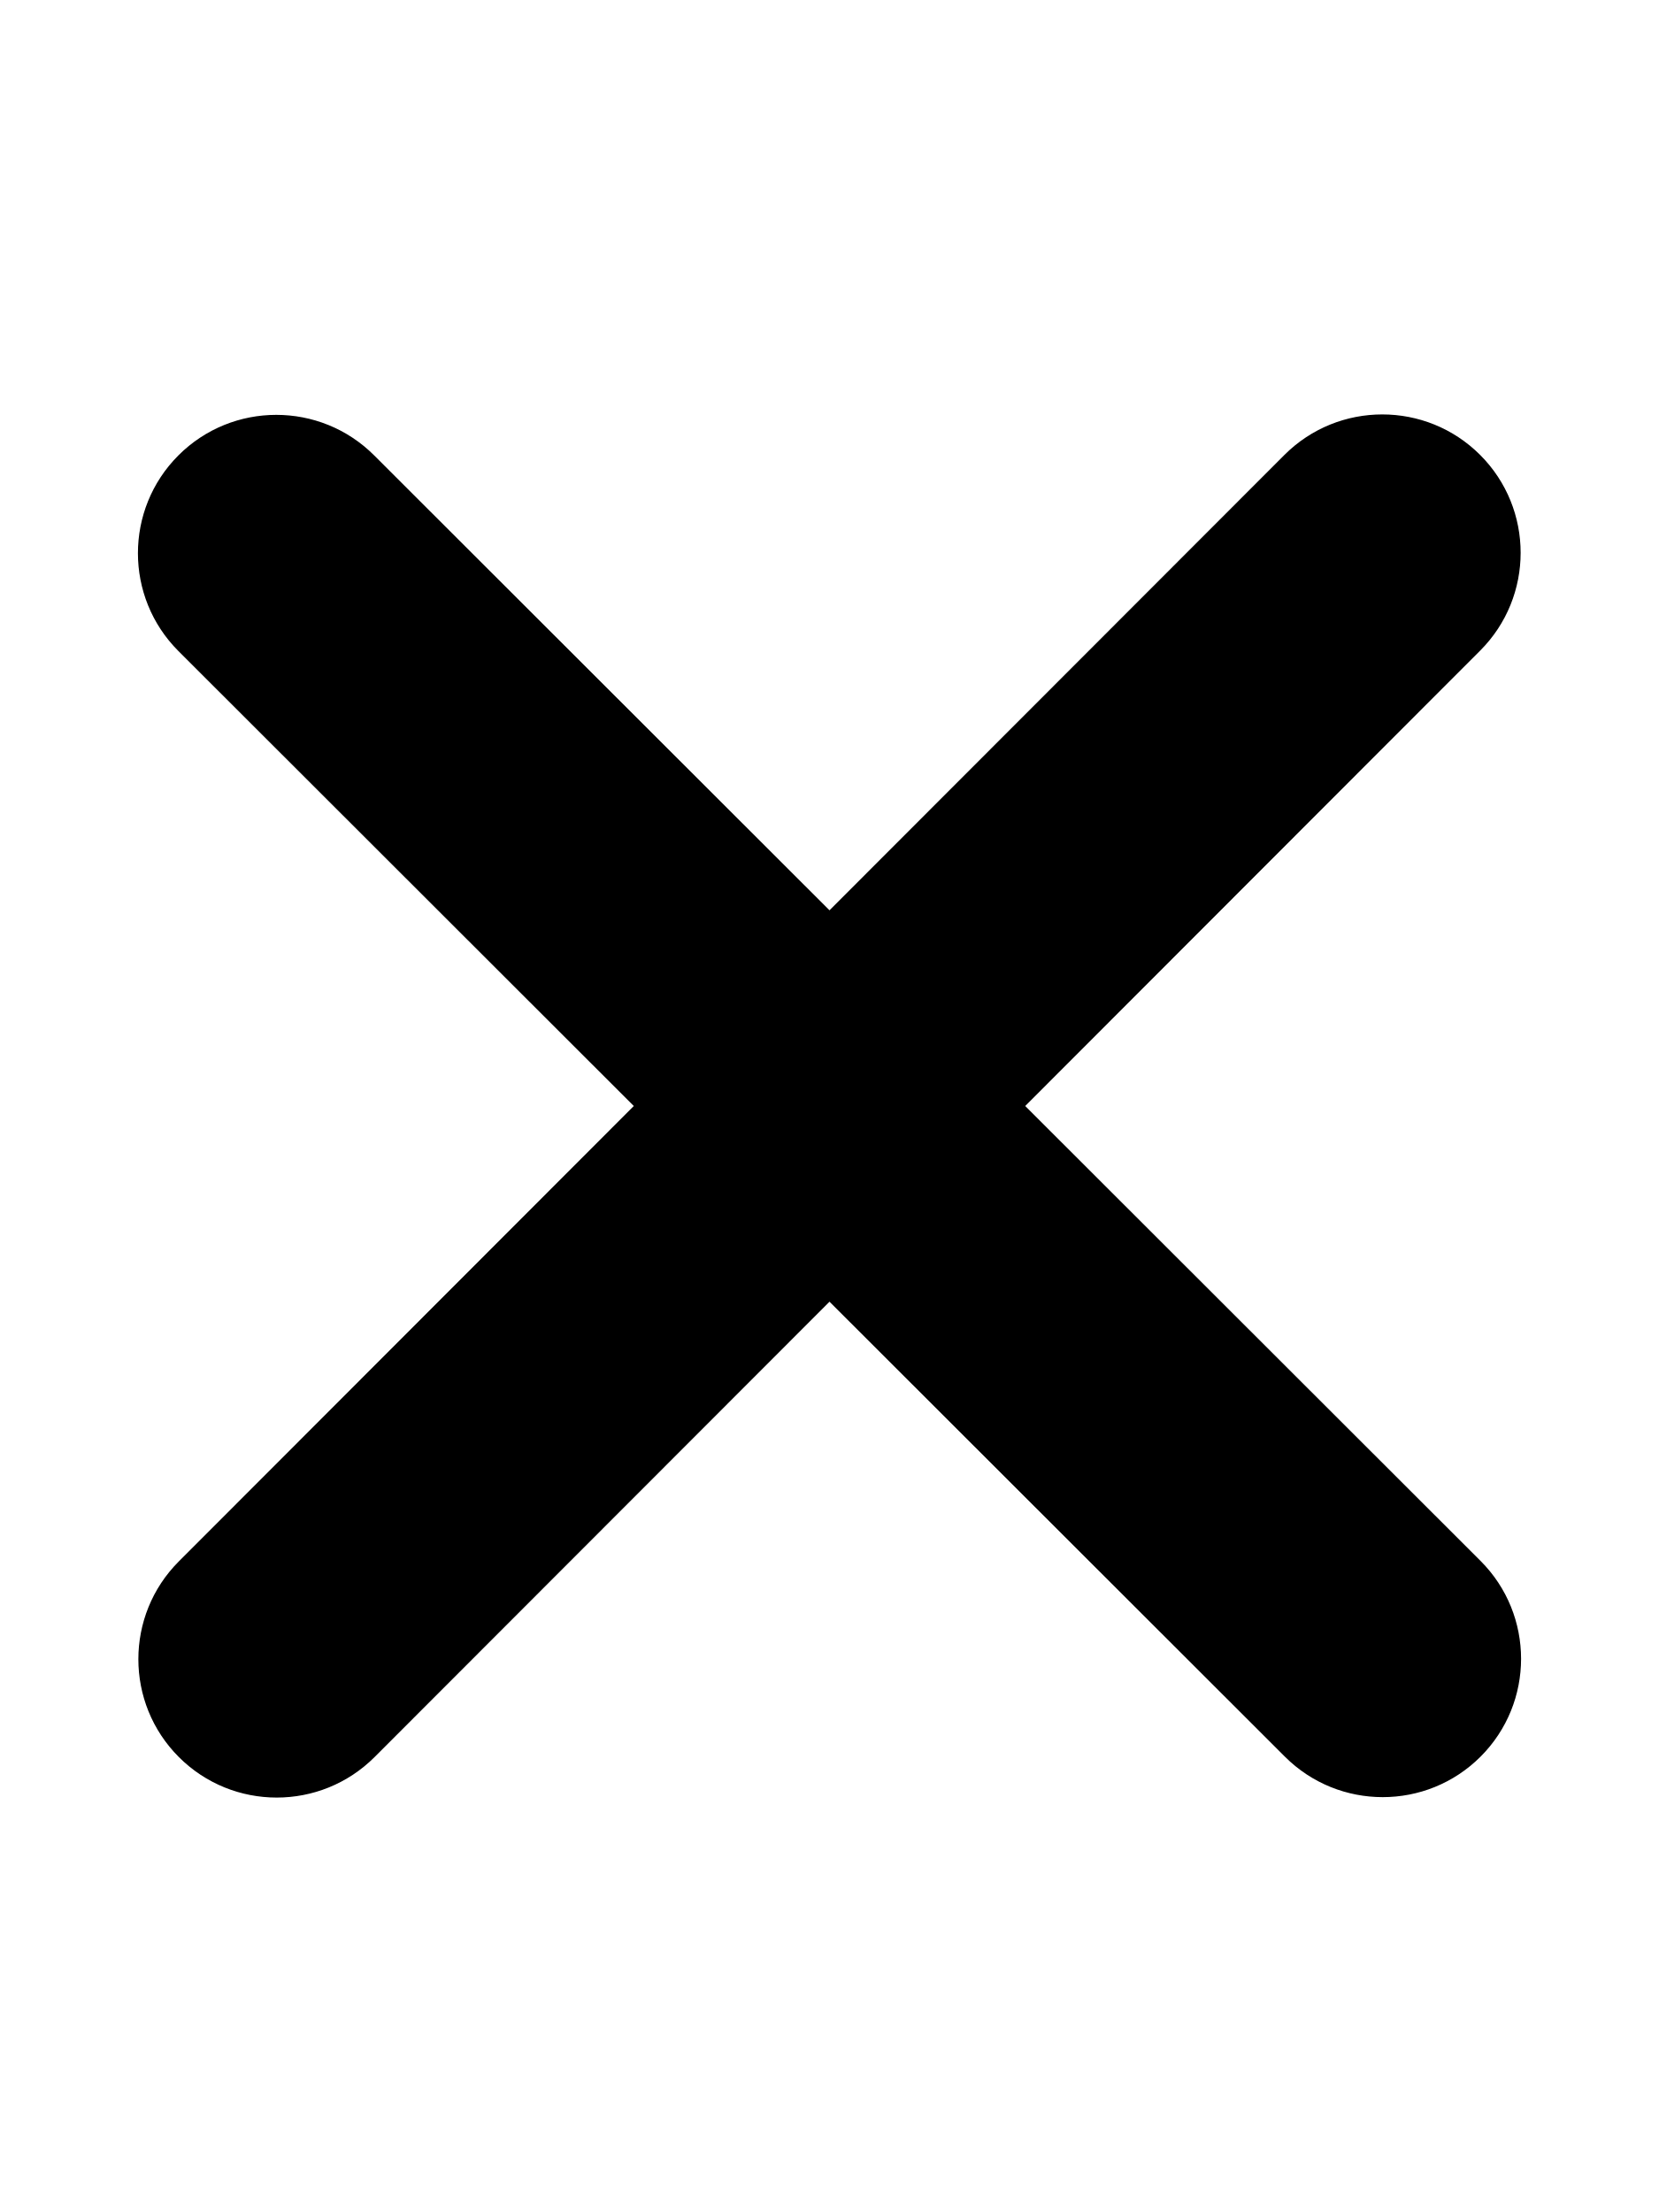
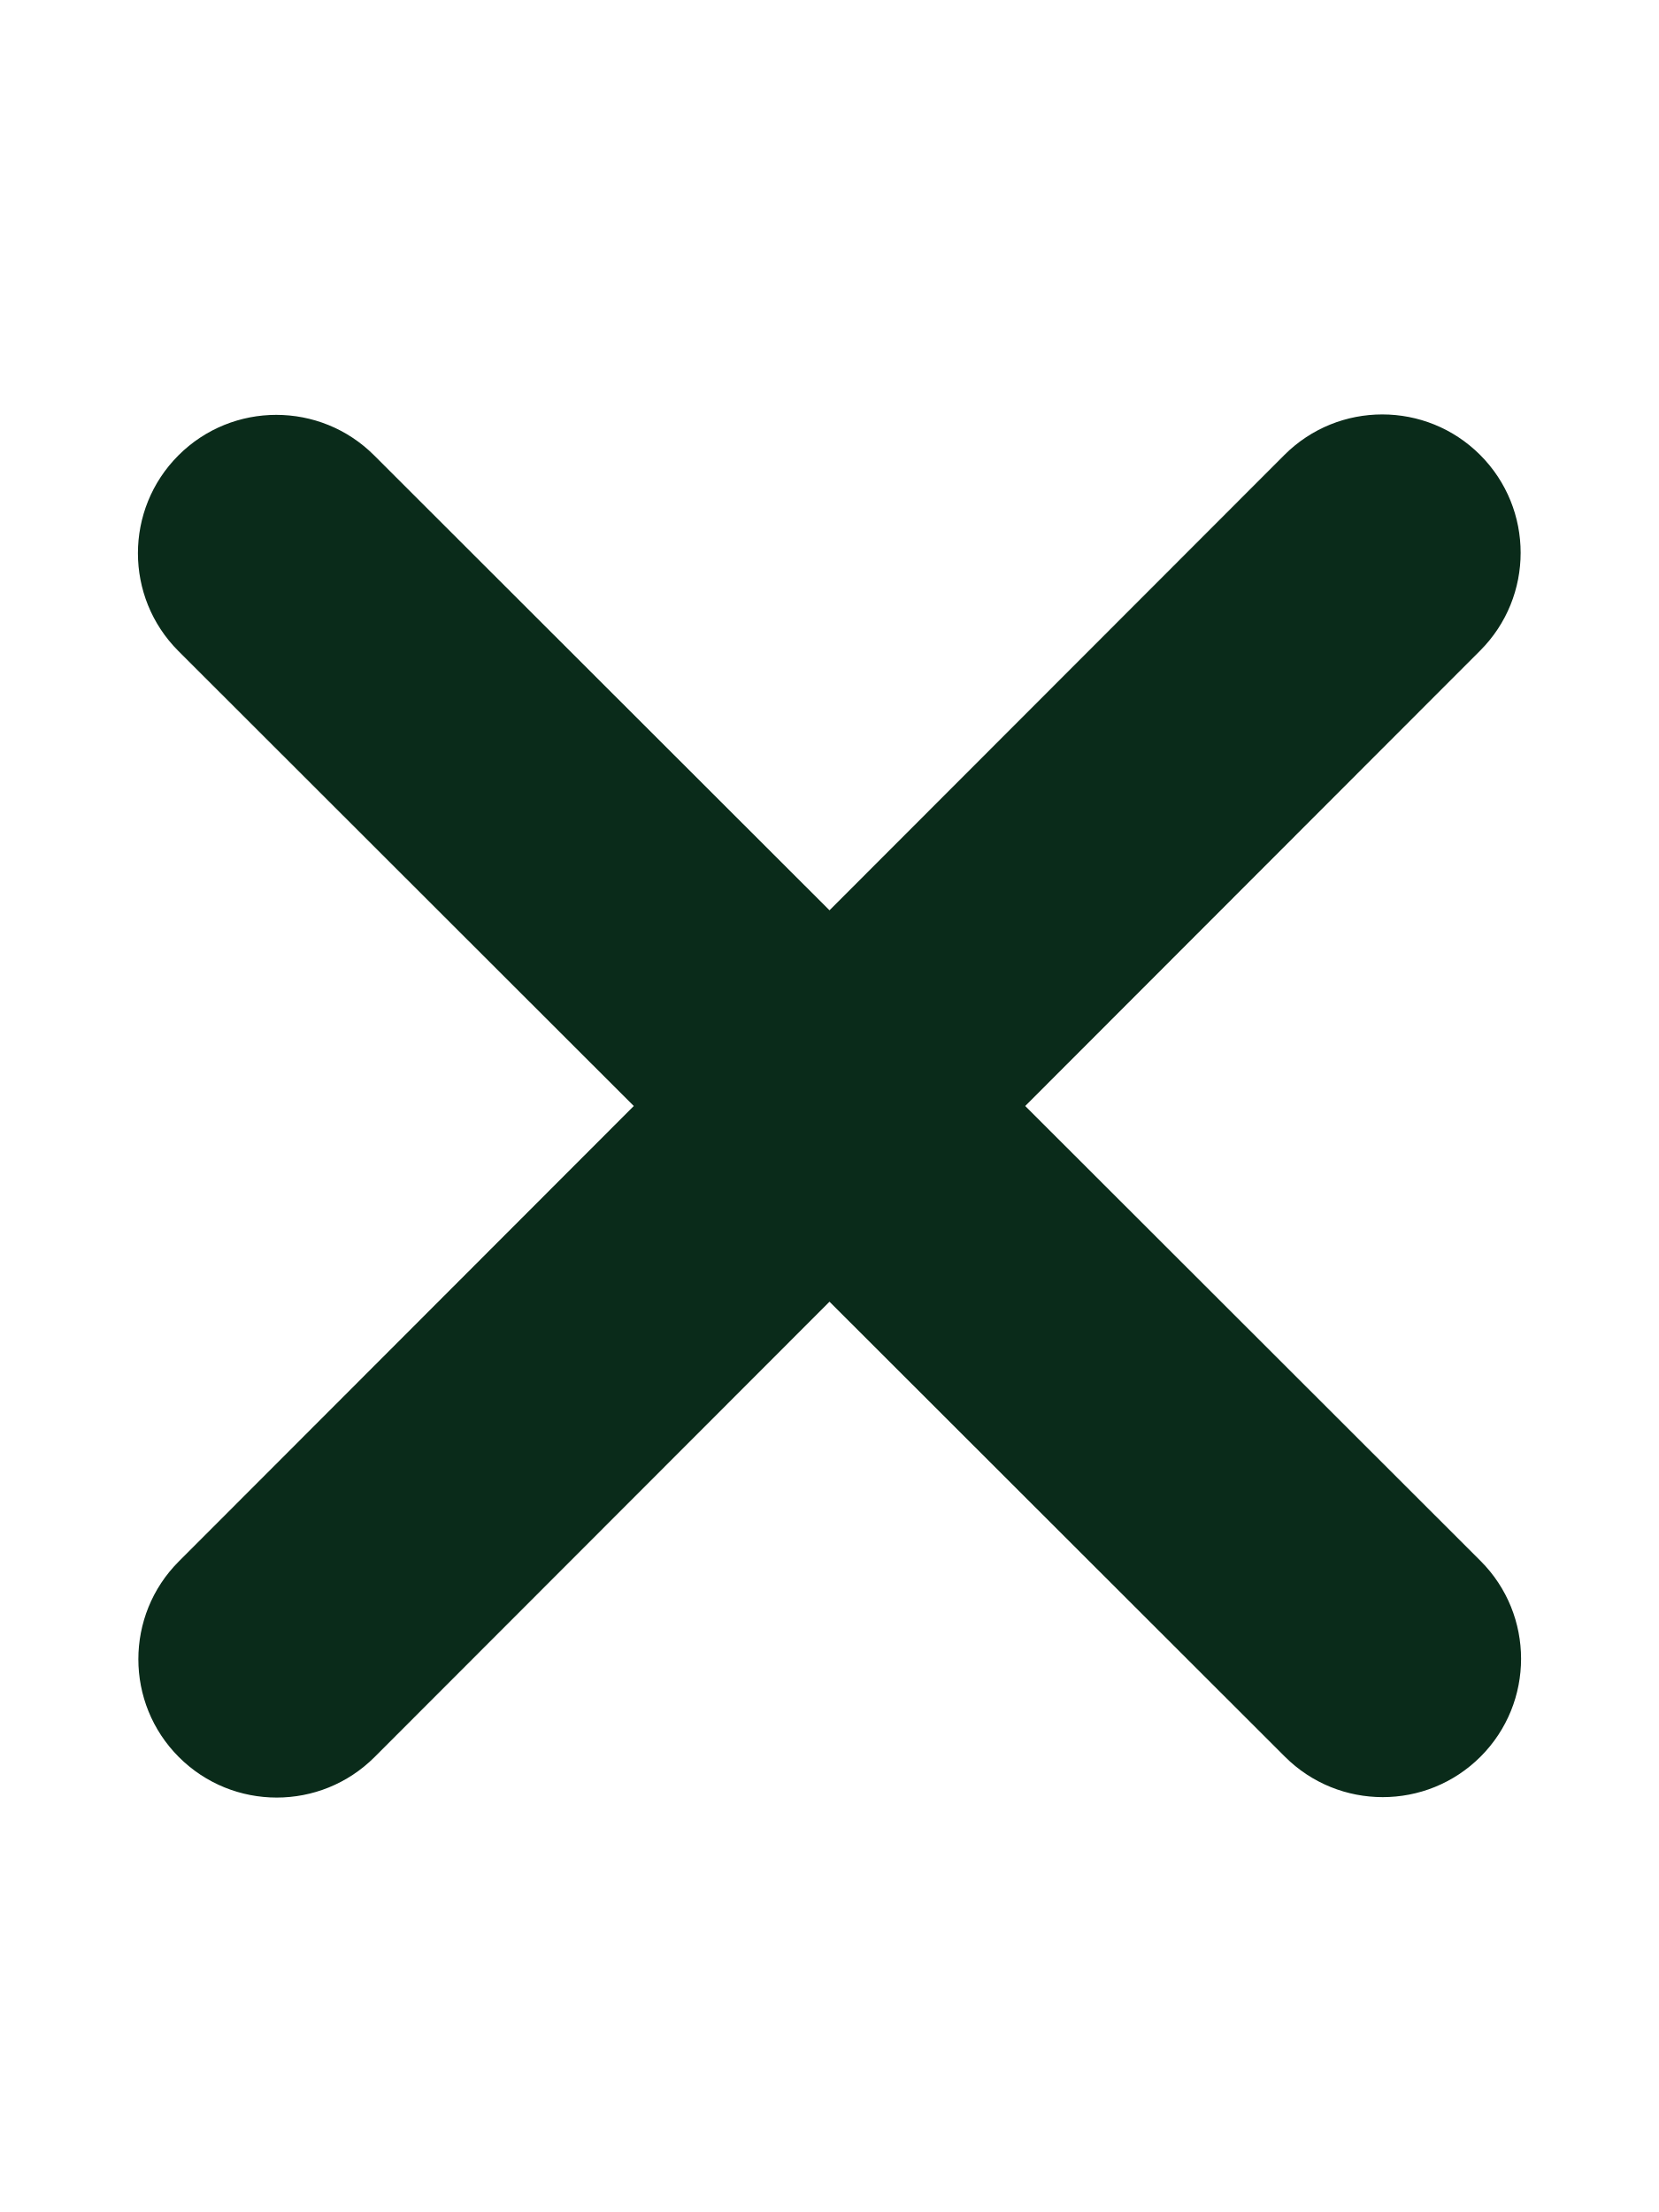
<svg xmlns="http://www.w3.org/2000/svg" viewBox="0 0 384 512">
-   <path d="M342.6 150.6c12.5-12.5 12.5-32.8 0-45.3s-32.8-12.5-45.3 0L192 210.7 86.6 105.4c-12.5-12.5-32.8-12.5-45.3 0s-12.5 32.8 0 45.3L146.7 256 41.4 361.4c-12.5 12.5-12.5 32.8 0 45.3s32.8 12.5 45.3 0L192 301.3 297.4 406.6c12.5 12.5 32.8 12.5 45.3 0s12.5-32.8 0-45.3L237.3 256 342.6 150.6z" />
+   <path fill="#0A2B1A" d="M342.6 150.6c12.5-12.5 12.5-32.8 0-45.3s-32.8-12.5-45.3 0L192 210.7 86.6 105.4c-12.5-12.5-32.8-12.5-45.3 0s-12.5 32.8 0 45.3L146.7 256 41.4 361.4c-12.5 12.5-12.5 32.8 0 45.3s32.8 12.5 45.3 0L192 301.3 297.4 406.6c12.5 12.5 32.8 12.5 45.3 0s12.5-32.8 0-45.3L237.3 256 342.6 150.6z" />
</svg>
